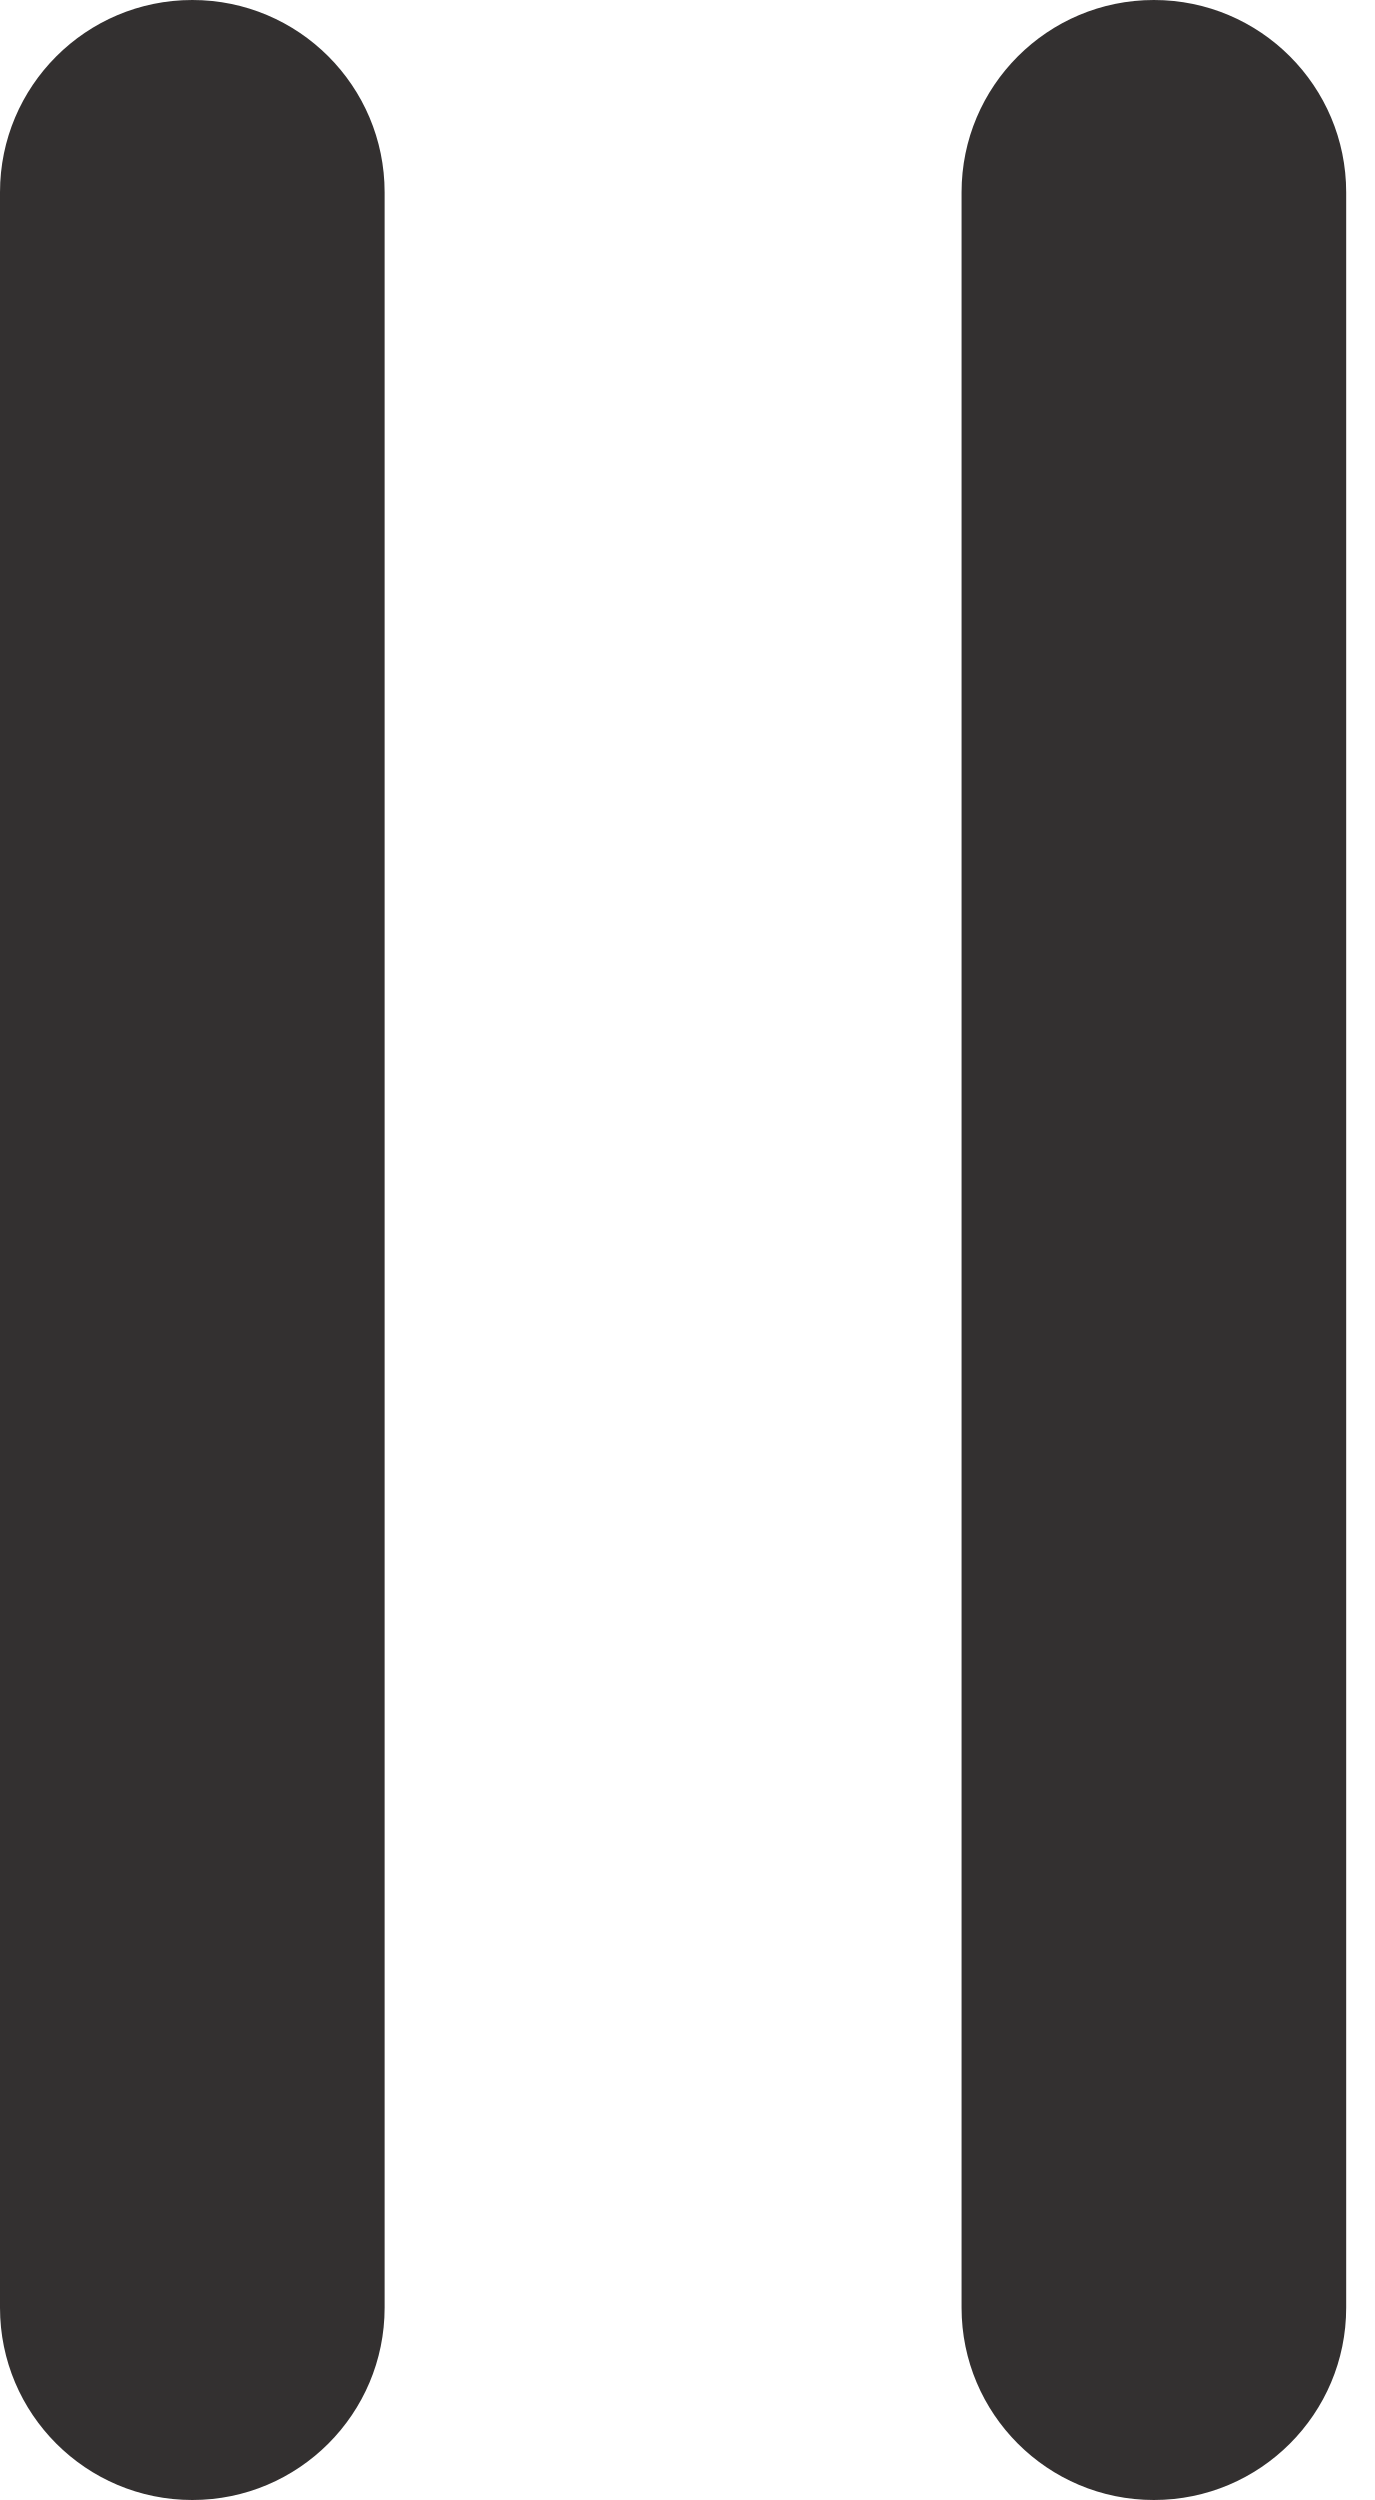
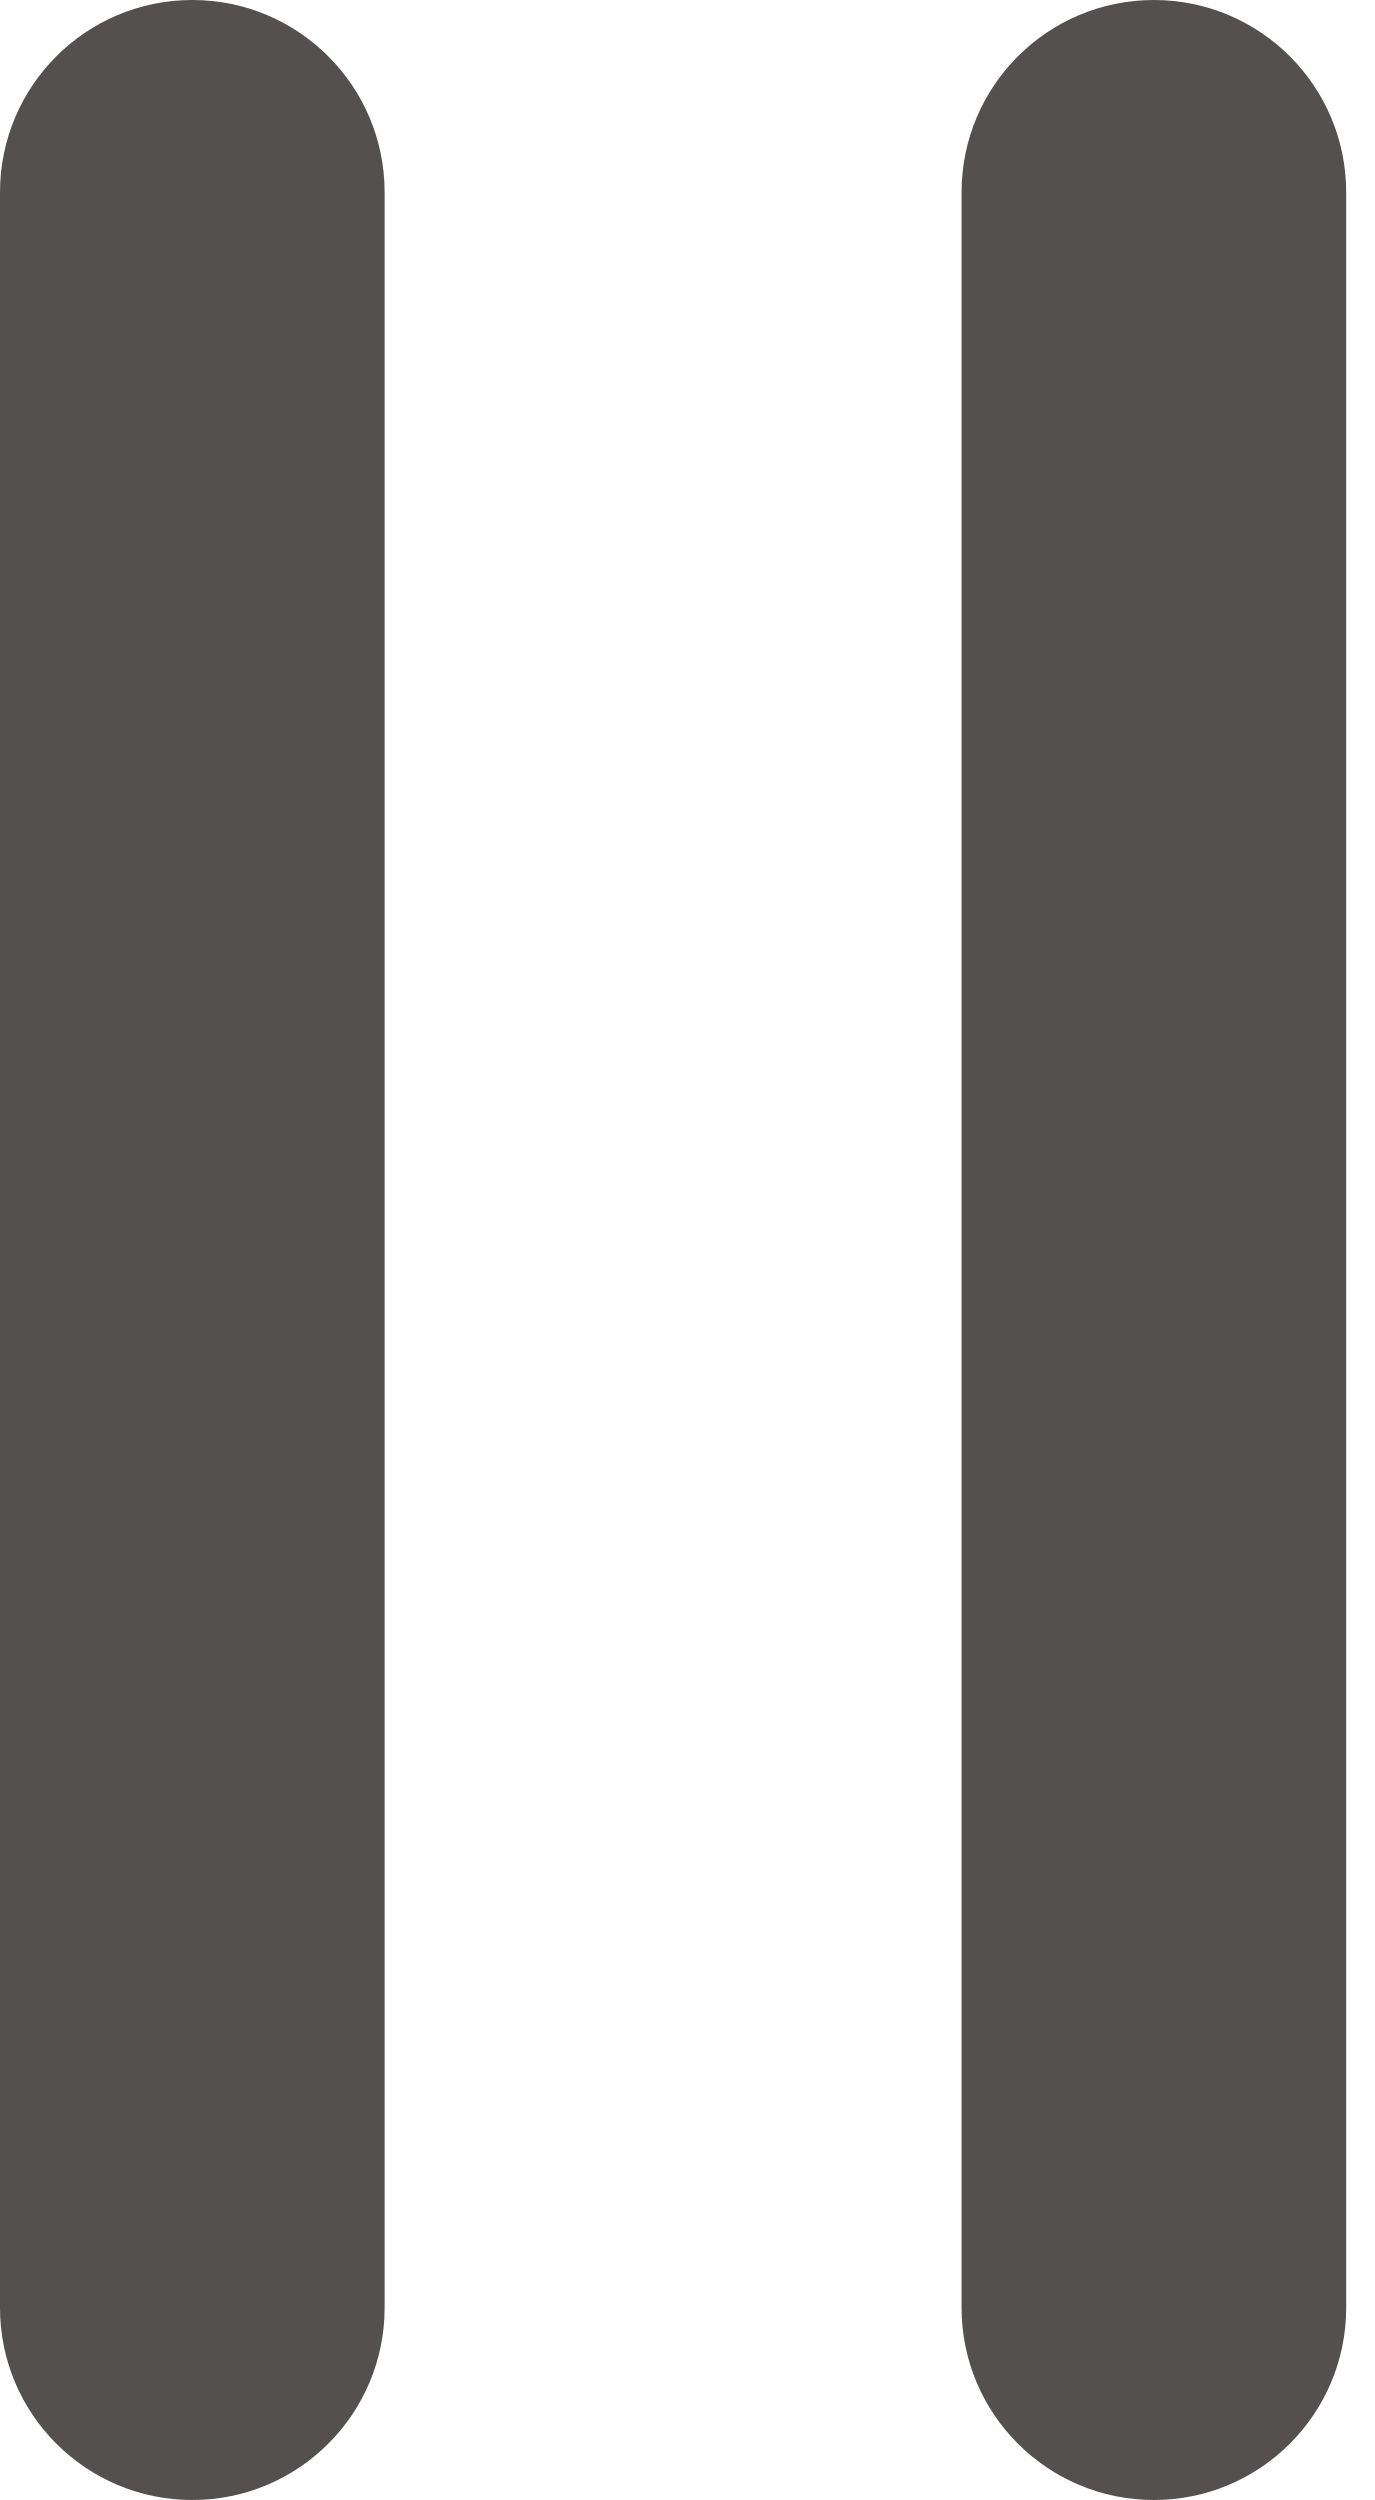
- <svg xmlns="http://www.w3.org/2000/svg" width="22" height="40" viewBox="0 0 22 40" fill="none">
-   <rect width="6.154" height="40" rx="3.077" fill="#333030" />
-   <rect x="15.385" width="6.154" height="40" rx="3.077" fill="#333030" />
+ <svg xmlns="http://www.w3.org/2000/svg" width="22" height="40" viewBox="0 0 22 40" fill="#545050">
+   <rect width="6.154" height="40" rx="3.077" fill="#545050" />
+   <rect x="15.385" width="6.154" height="40" rx="3.077" fill="#545050" />
</svg>
